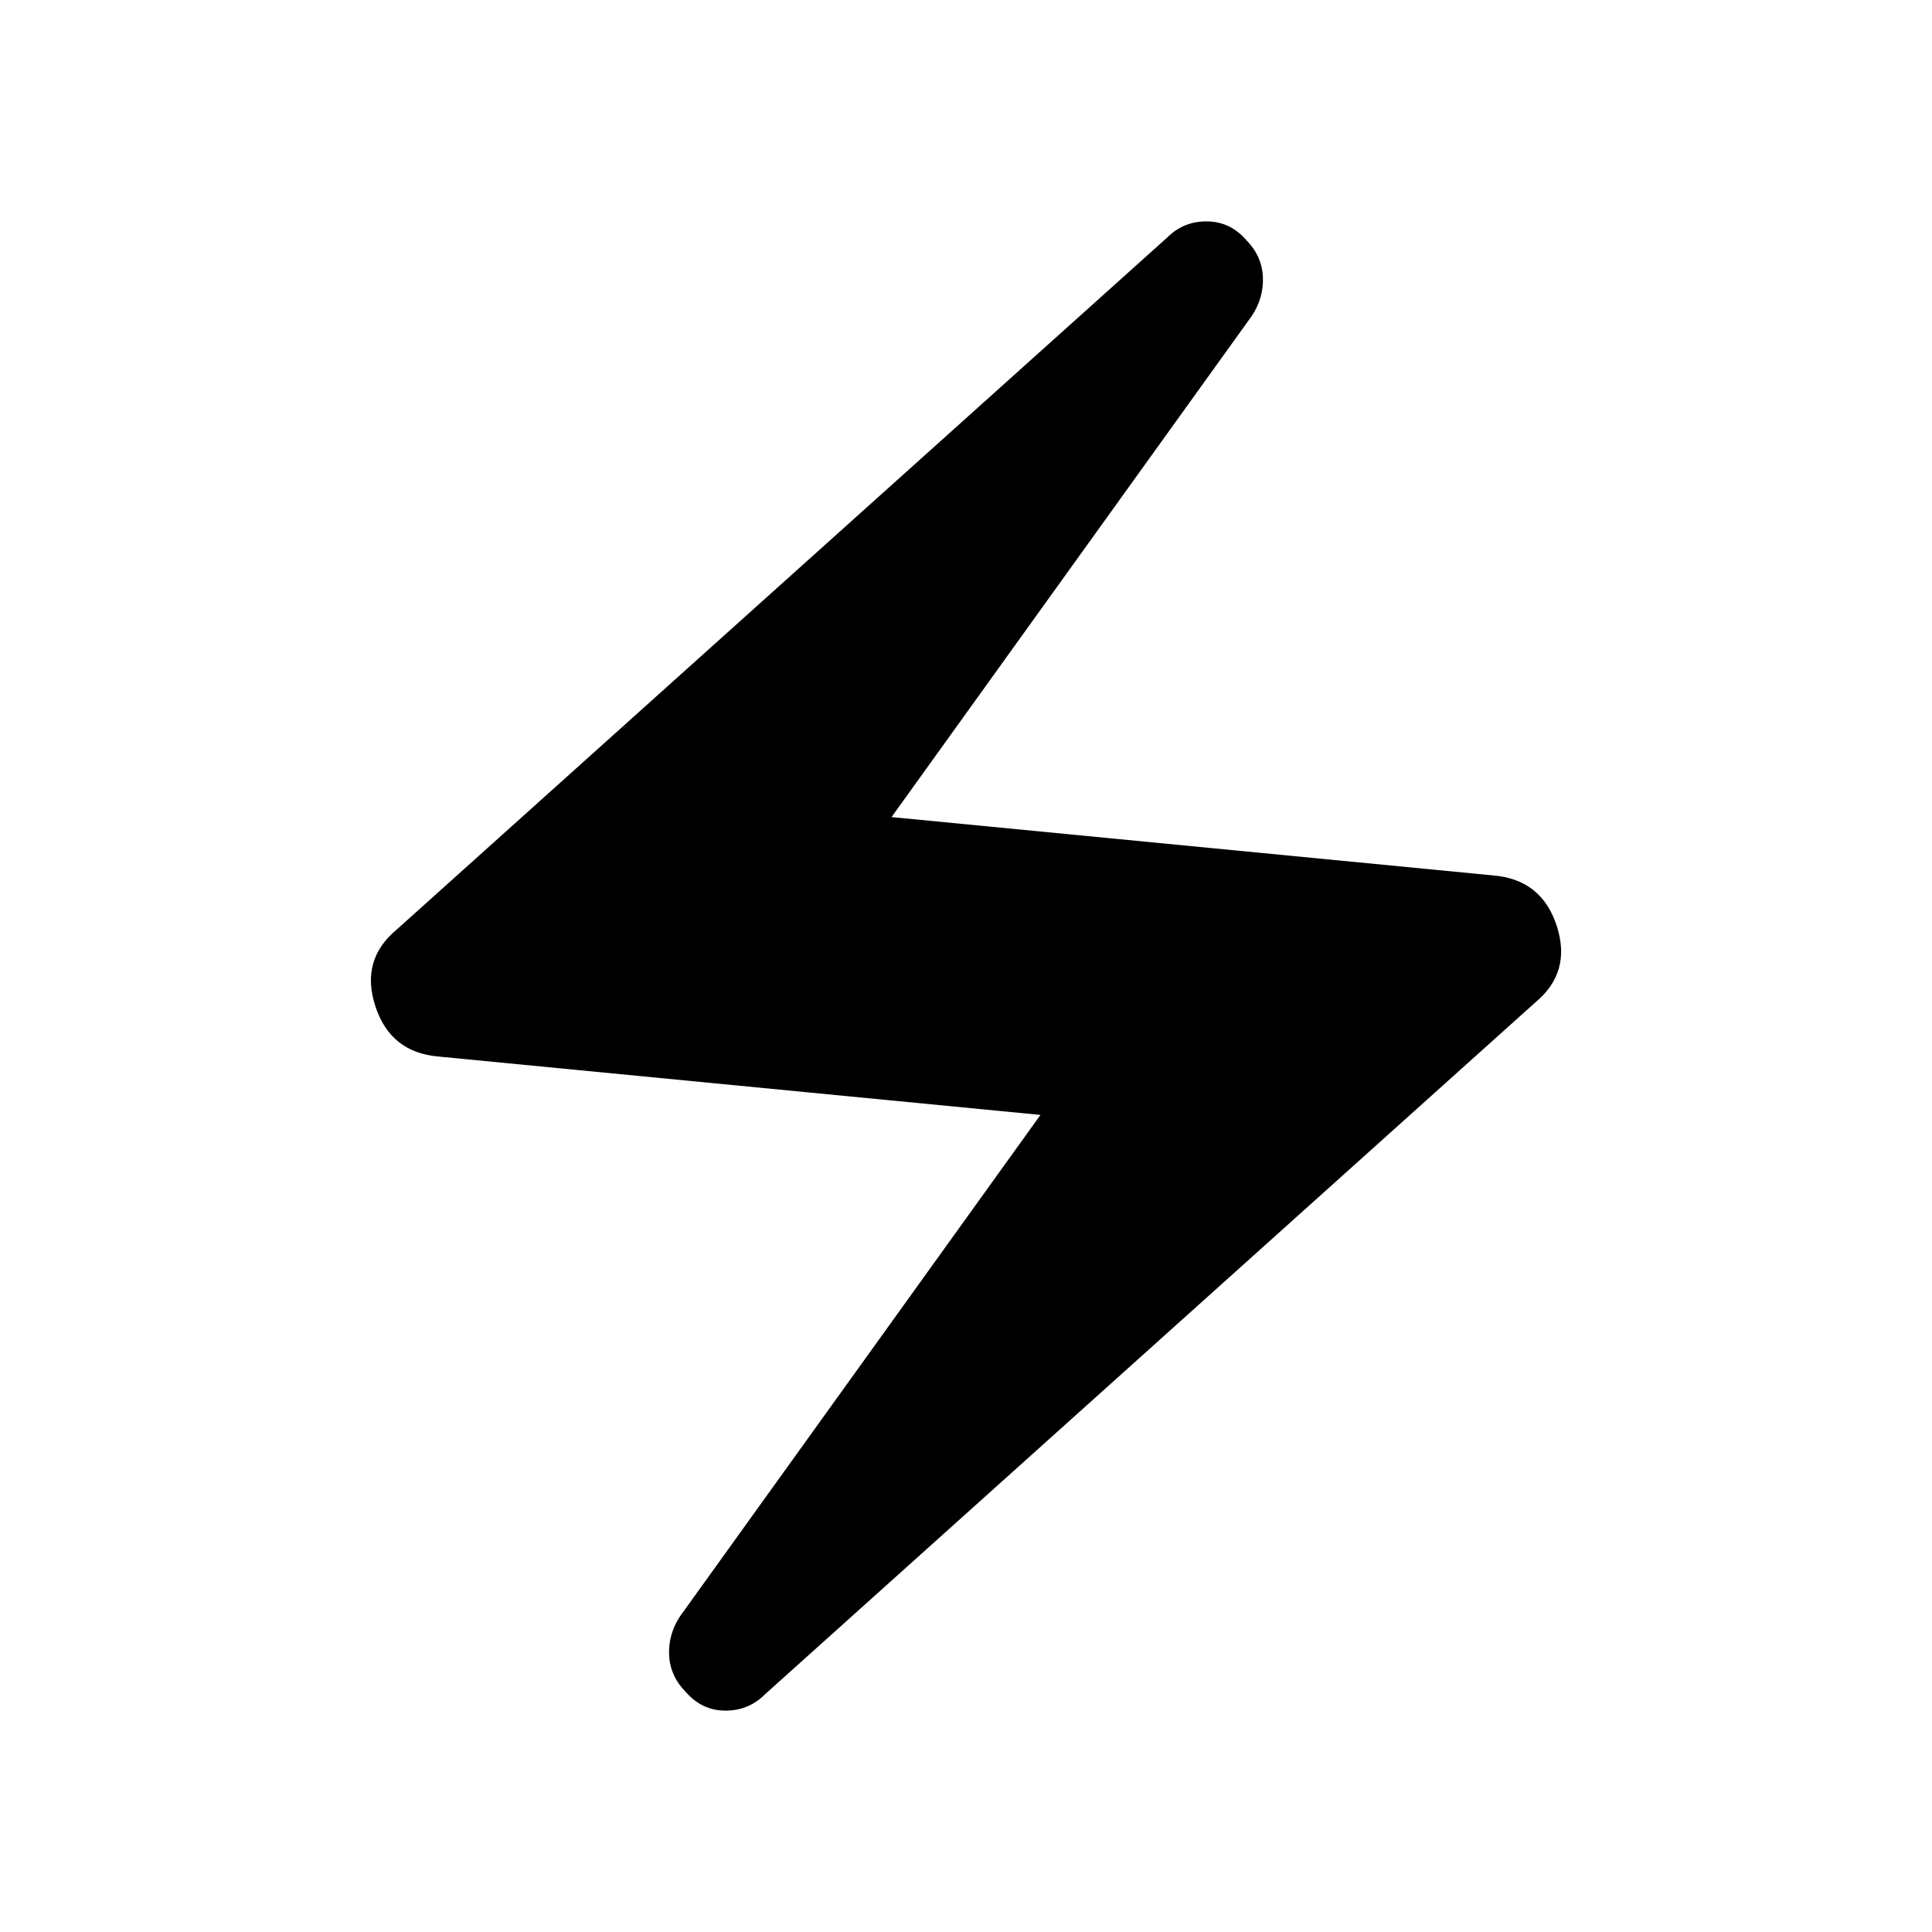
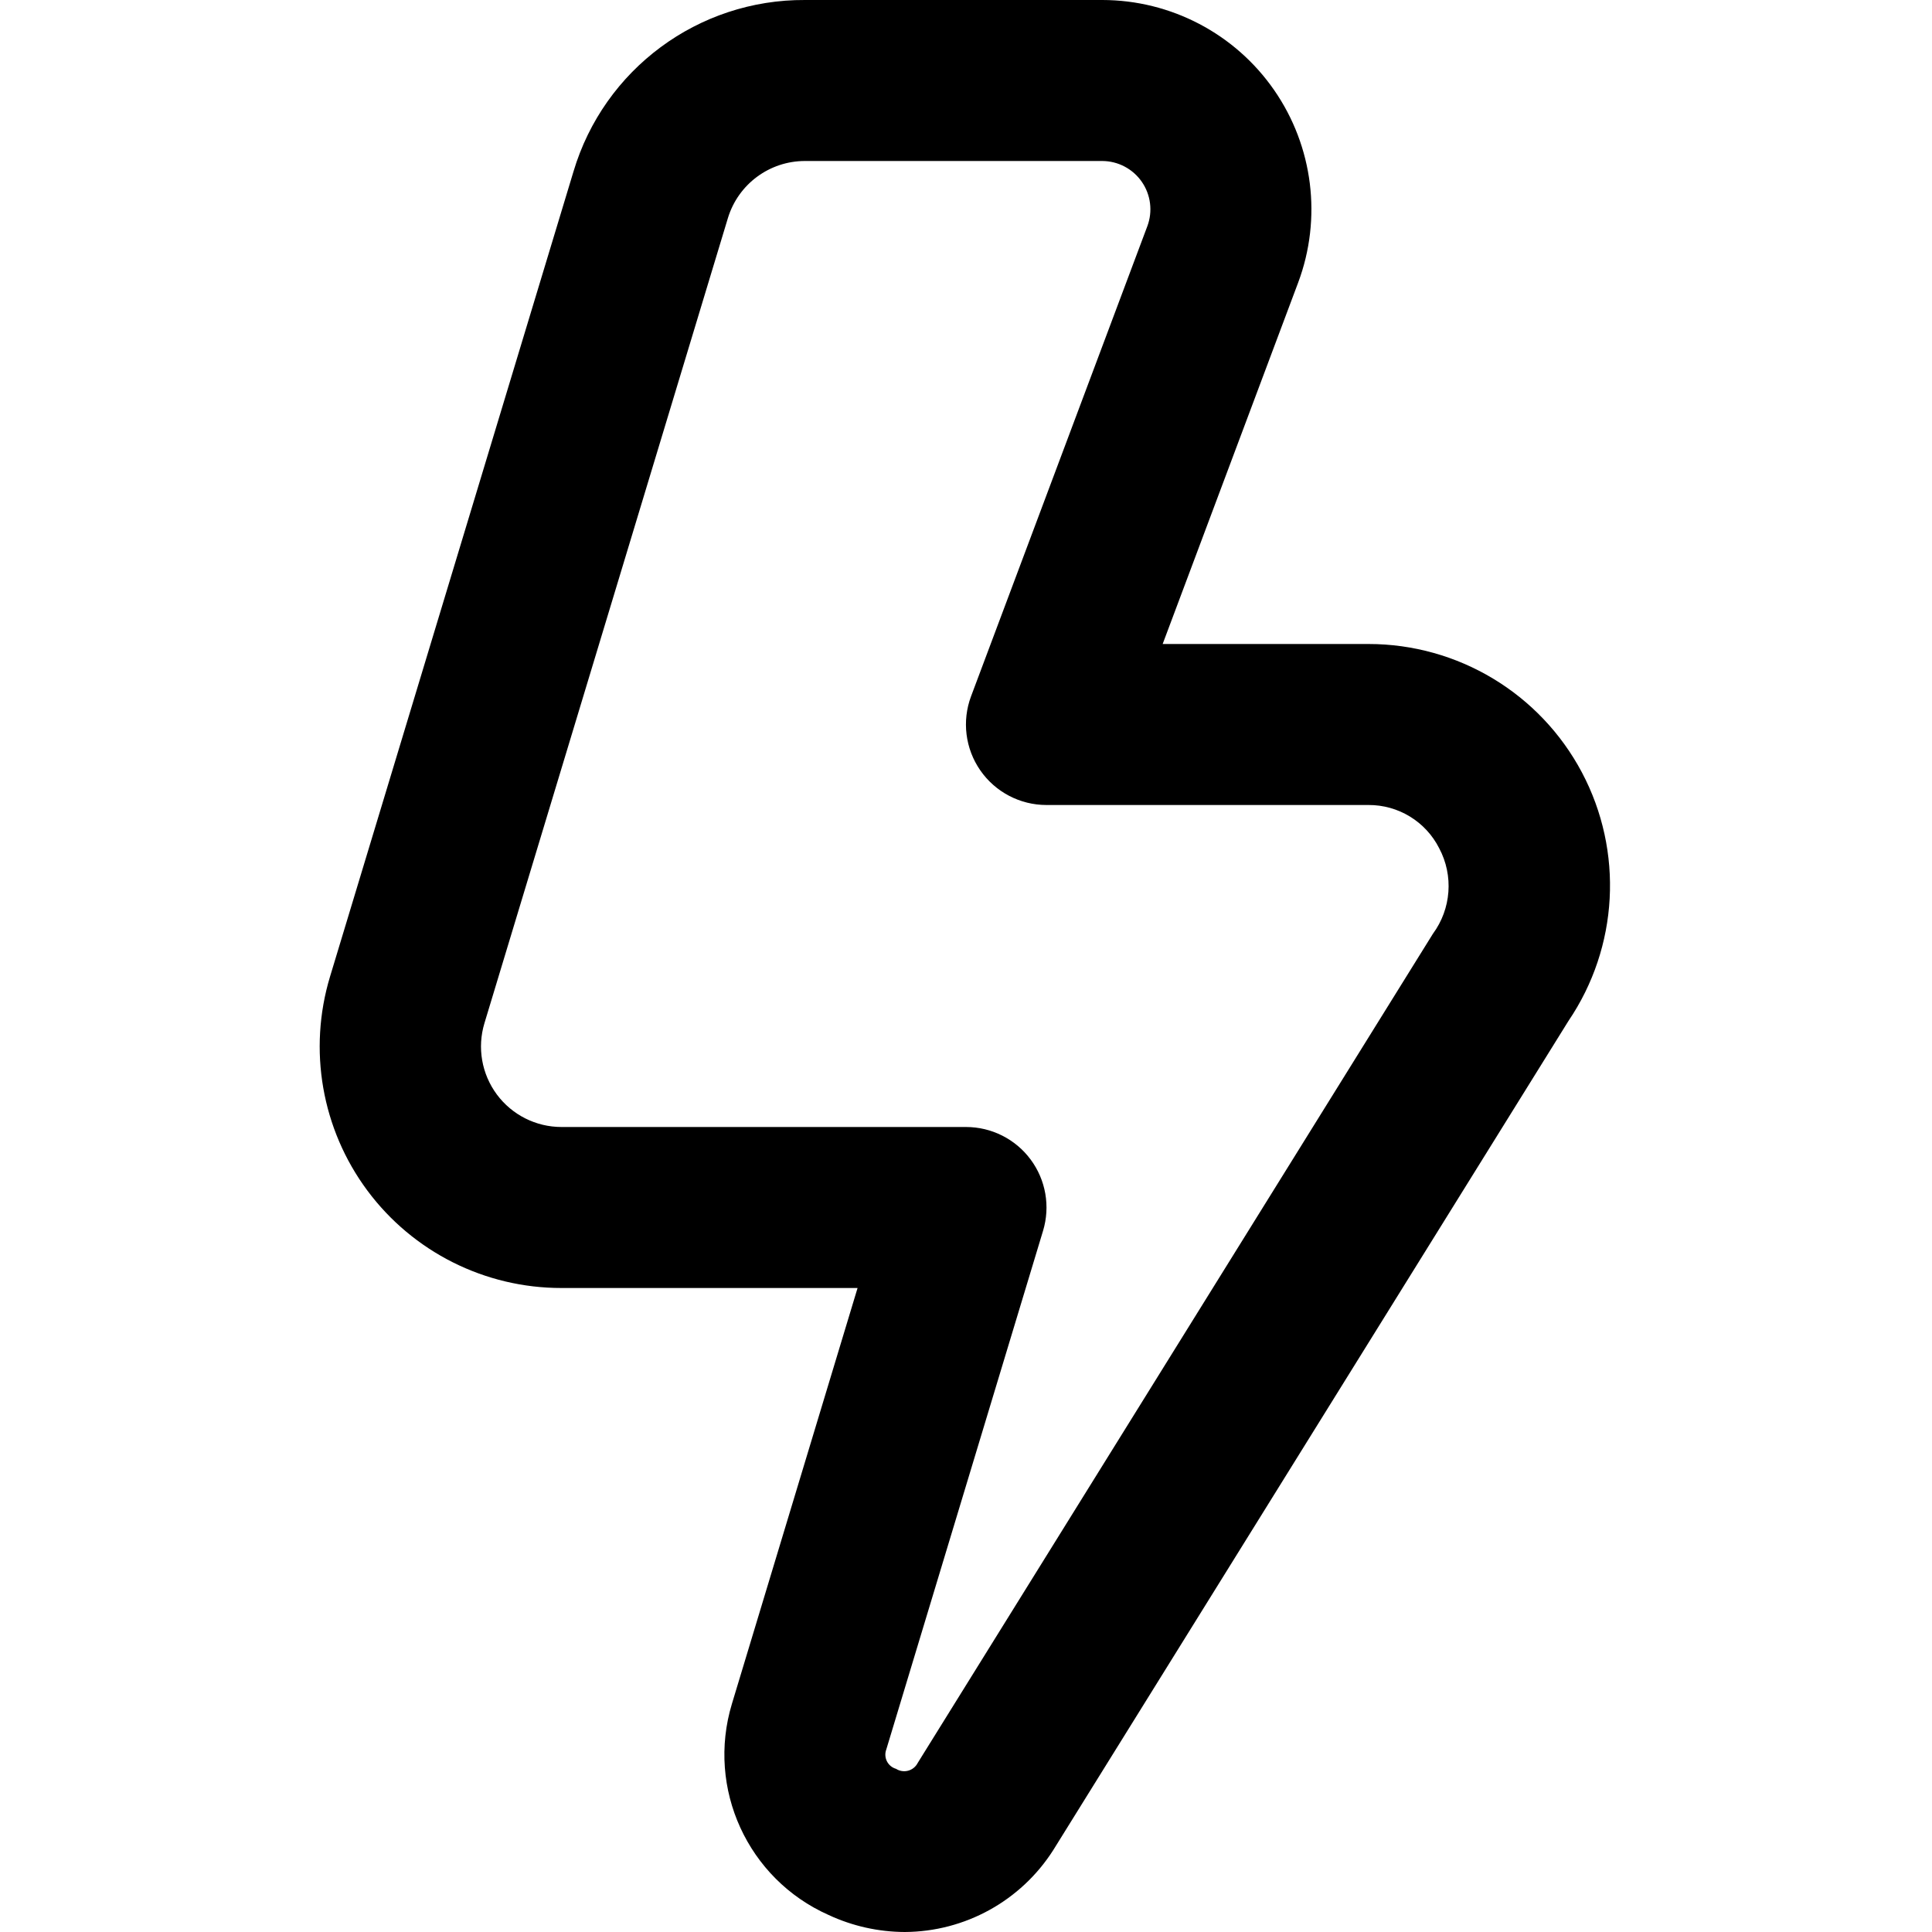
- <svg xmlns="http://www.w3.org/2000/svg" height="24" width="24">
-   <path d="M9.5 21.05q-.2.2-.488.2-.287 0-.487-.225-.2-.2-.213-.463-.012-.262.138-.487l4.475-6.225-7.475-.725q-.6-.05-.787-.625-.188-.575.262-.95l9.575-8.6q.2-.2.488-.2.287 0 .487.225.2.2.213.462.012.263-.138.488l-4.475 6.225 7.475.725q.6.05.788.625.187.575-.263.95Z" />
+ <svg xmlns="http://www.w3.org/2000/svg" id="Layer_1" data-name="Layer 1" viewBox="0 0 24 24" width="512" height="512">
+   <path d="M11.24,24a2.262,2.262,0,0,1-.948-.212,2.18,2.18,0,0,1-1.2-2.622L10.653,16H6.975A3,3,0,0,1,4.1,12.131l3.024-10A2.983,2.983,0,0,1,10,0h3.693a2.6,2.6,0,0,1,2.433,3.511L14.443,8H17a3,3,0,0,1,2.483,4.684l-6.4,10.3A2.2,2.2,0,0,1,11.24,24ZM10,2a1,1,0,0,0-.958.71l-3.024,10A1,1,0,0,0,6.975,14H12a1,1,0,0,1,.957,1.29L11.01,21.732a.183.183,0,0,0,.121.241A.188.188,0,0,0,11.4,21.9l6.4-10.3a1,1,0,0,0,.078-1.063A.979.979,0,0,0,17,10H13a1,1,0,0,1-.937-1.351l2.19-5.84A.6.6,0,0,0,13.693,2Z" />
</svg>
